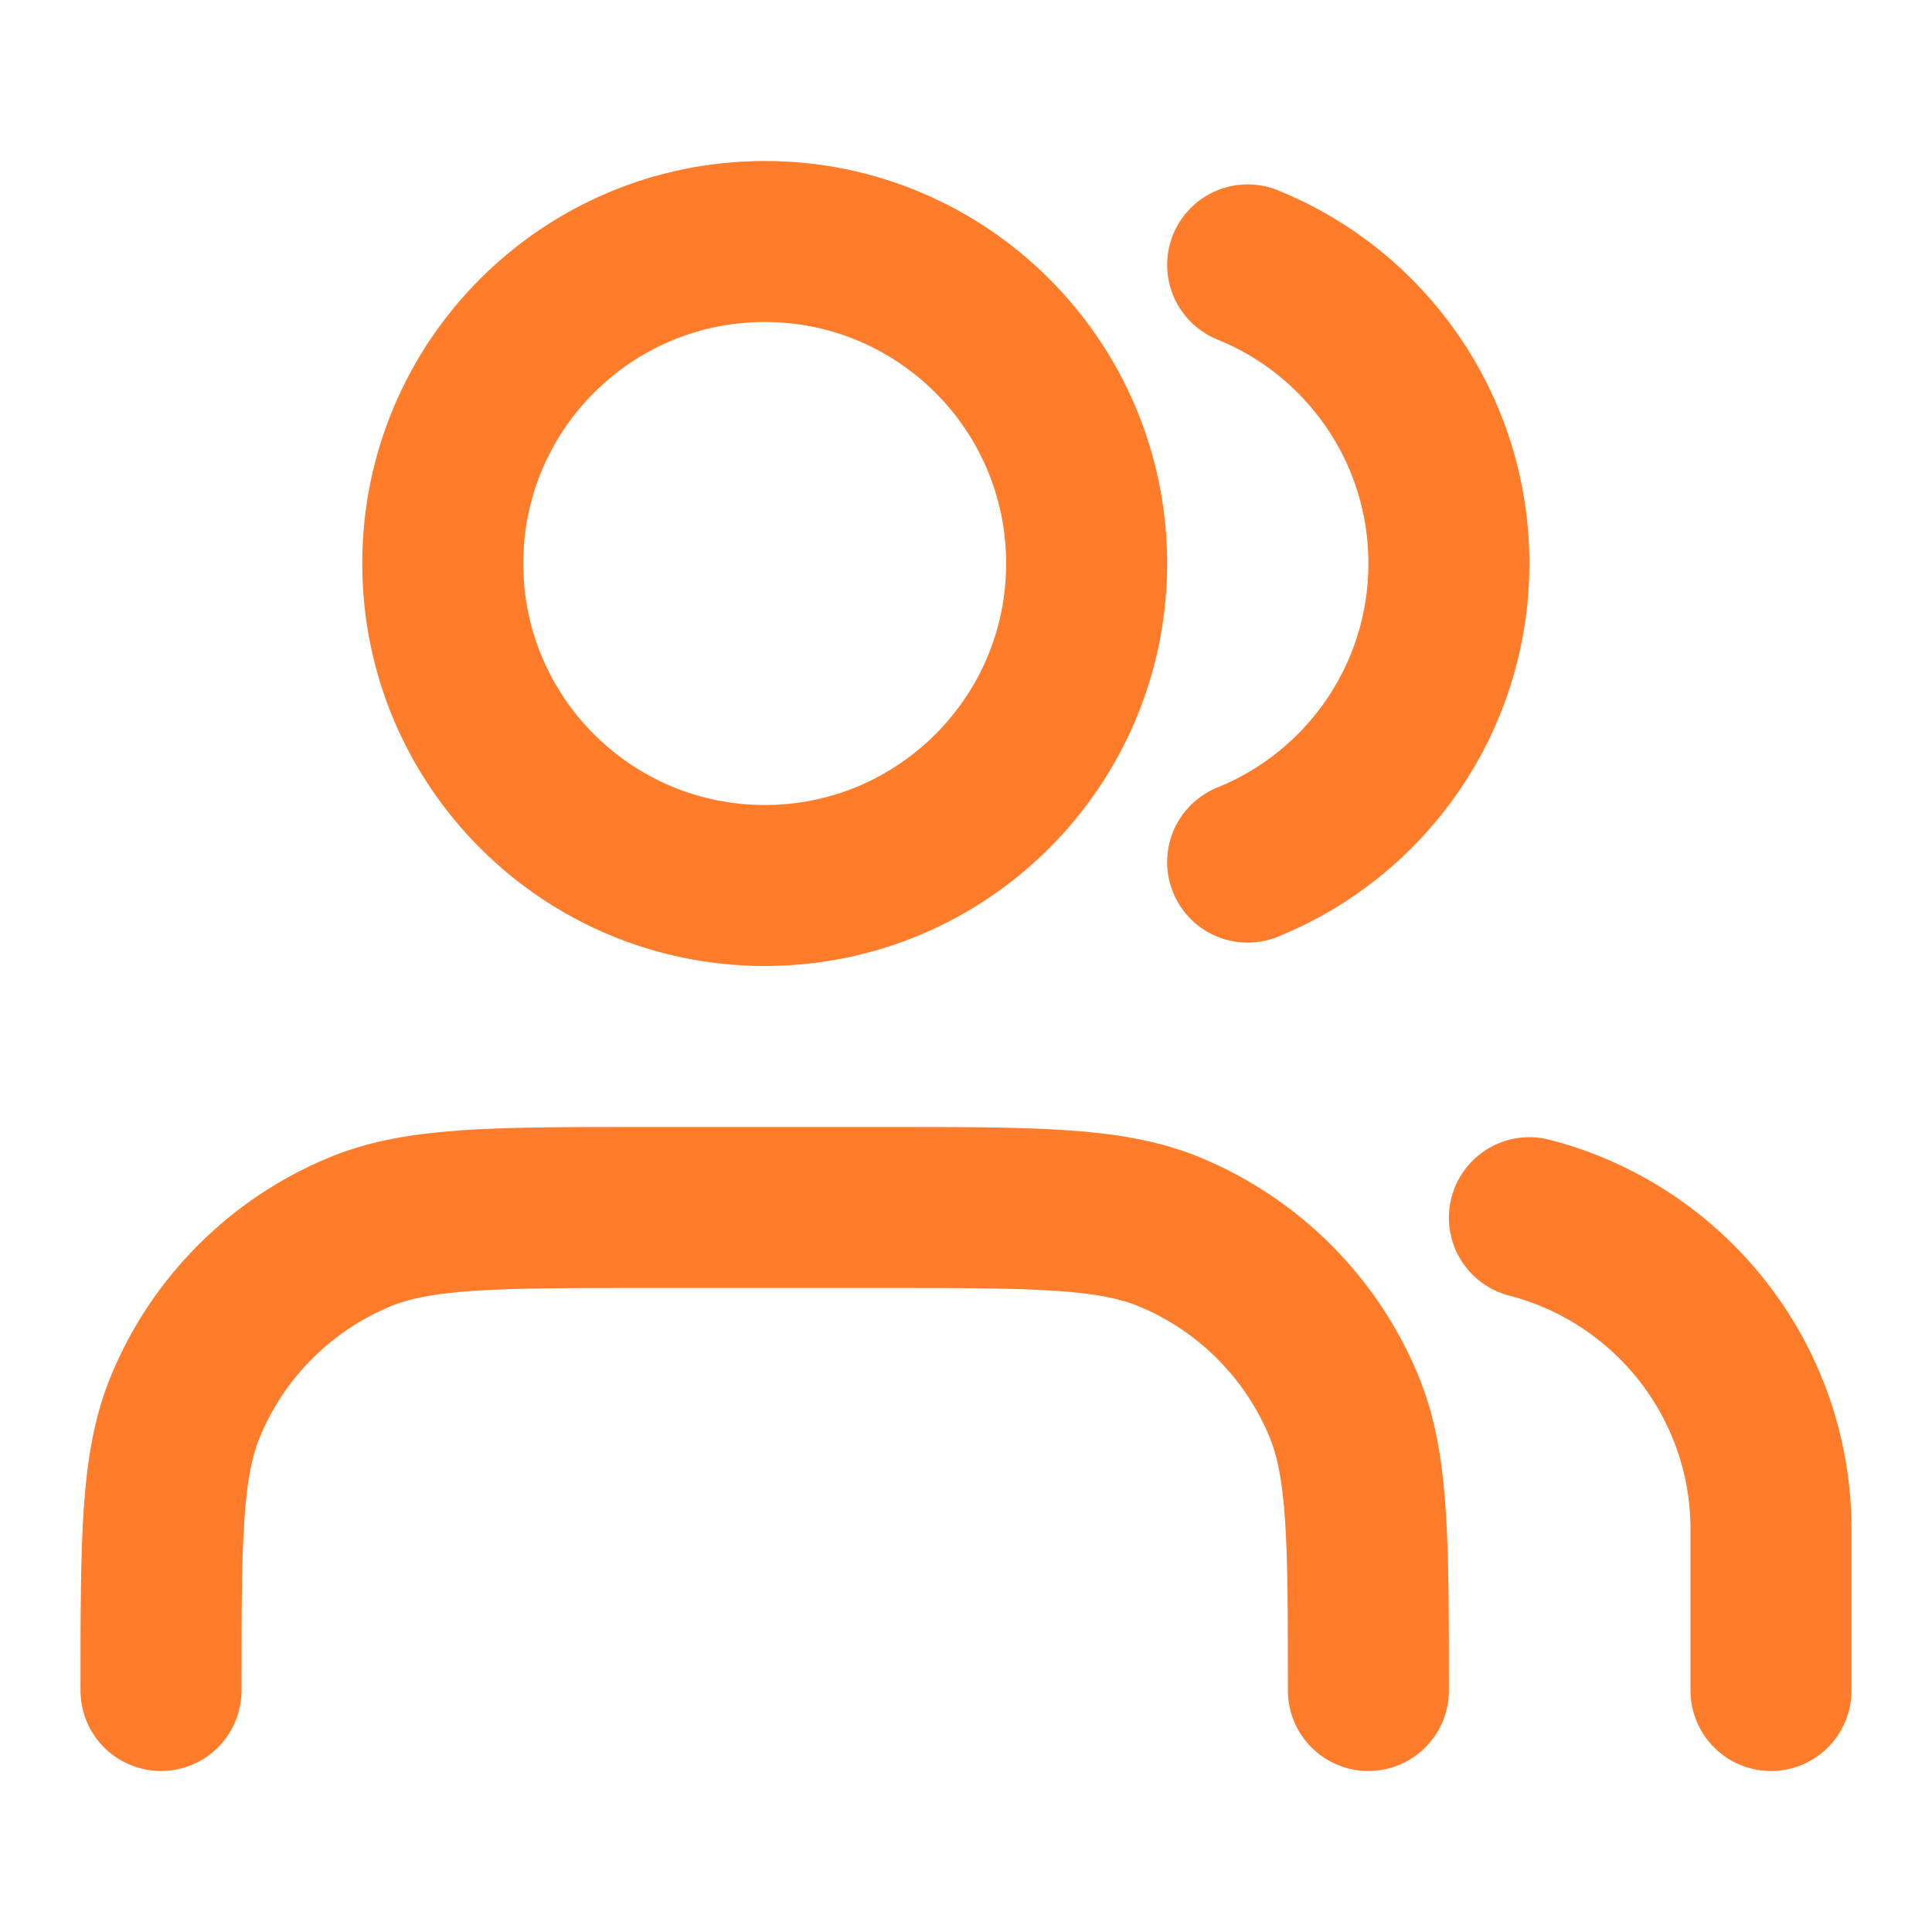
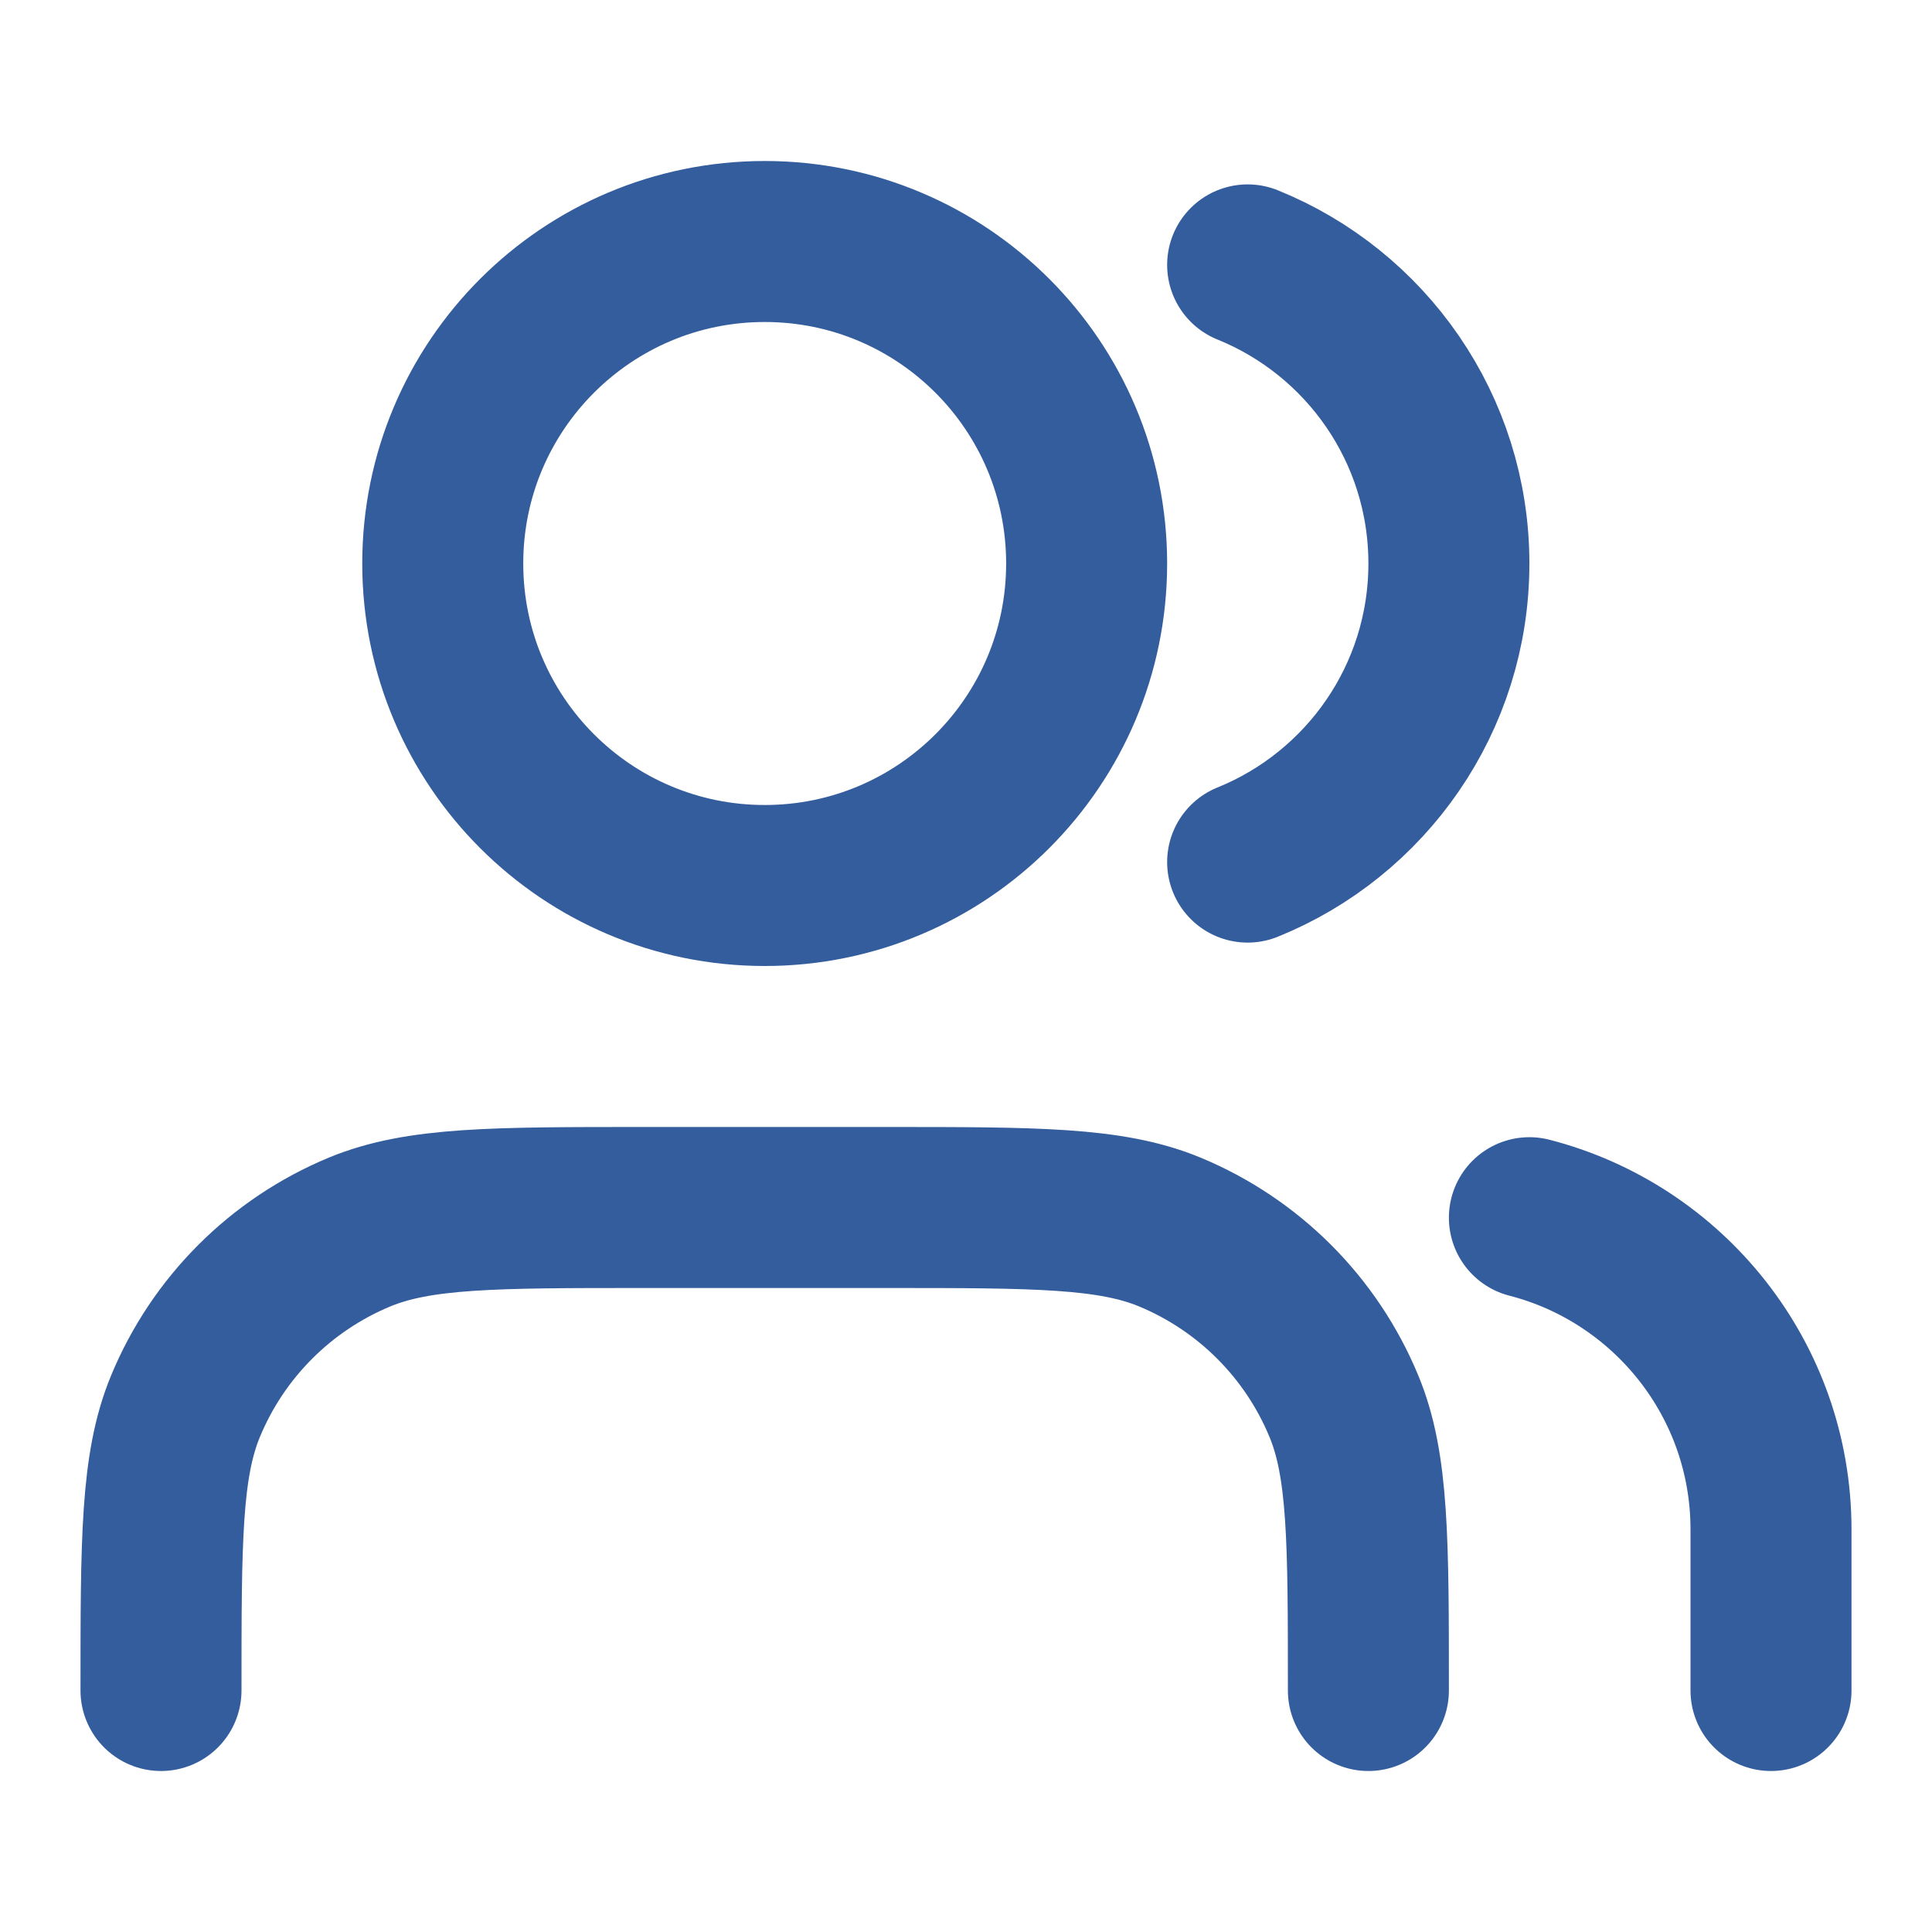
<svg xmlns="http://www.w3.org/2000/svg" width="18" height="18" viewBox="0 0 18 18" fill="none">
-   <path d="M16.5 15.75V14.25C16.5 12.852 15.543 11.678 14.249 11.345M11.624 2.468C12.724 2.913 13.499 3.991 13.499 5.25C13.499 6.509 12.724 7.587 11.624 8.032M12.749 15.75C12.749 14.352 12.749 13.653 12.521 13.102C12.217 12.367 11.633 11.783 10.898 11.478C10.346 11.25 9.647 11.25 8.25 11.25H6C4.602 11.25 3.903 11.25 3.351 11.478C2.616 11.783 2.032 12.367 1.728 13.102C1.5 13.653 1.5 14.352 1.5 15.75M10.124 5.25C10.124 6.907 8.781 8.25 7.125 8.25C5.468 8.25 4.125 6.907 4.125 5.25C4.125 3.593 5.468 2.25 7.125 2.25C8.781 2.25 10.124 3.593 10.124 5.25Z" stroke="#FF7C2A" stroke-width="1.5" stroke-linecap="round" stroke-linejoin="round" />
+   <path d="M16.5 15.75V14.25C16.5 12.852 15.543 11.678 14.249 11.345M11.624 2.468C12.724 2.913 13.499 3.991 13.499 5.25C13.499 6.509 12.724 7.587 11.624 8.032M12.749 15.75C12.749 14.352 12.749 13.653 12.521 13.102C12.217 12.367 11.633 11.783 10.898 11.478C10.346 11.25 9.647 11.25 8.25 11.25H6C4.602 11.25 3.903 11.25 3.351 11.478C2.616 11.783 2.032 12.367 1.728 13.102C1.5 13.653 1.5 14.352 1.5 15.75M10.124 5.25C10.124 6.907 8.781 8.25 7.125 8.25C5.468 8.25 4.125 6.907 4.125 5.25C4.125 3.593 5.468 2.25 7.125 2.25C8.781 2.25 10.124 3.593 10.124 5.25Z" stroke="#345D9D" stroke-width="1.5" stroke-linecap="round" stroke-linejoin="round" />
</svg>
